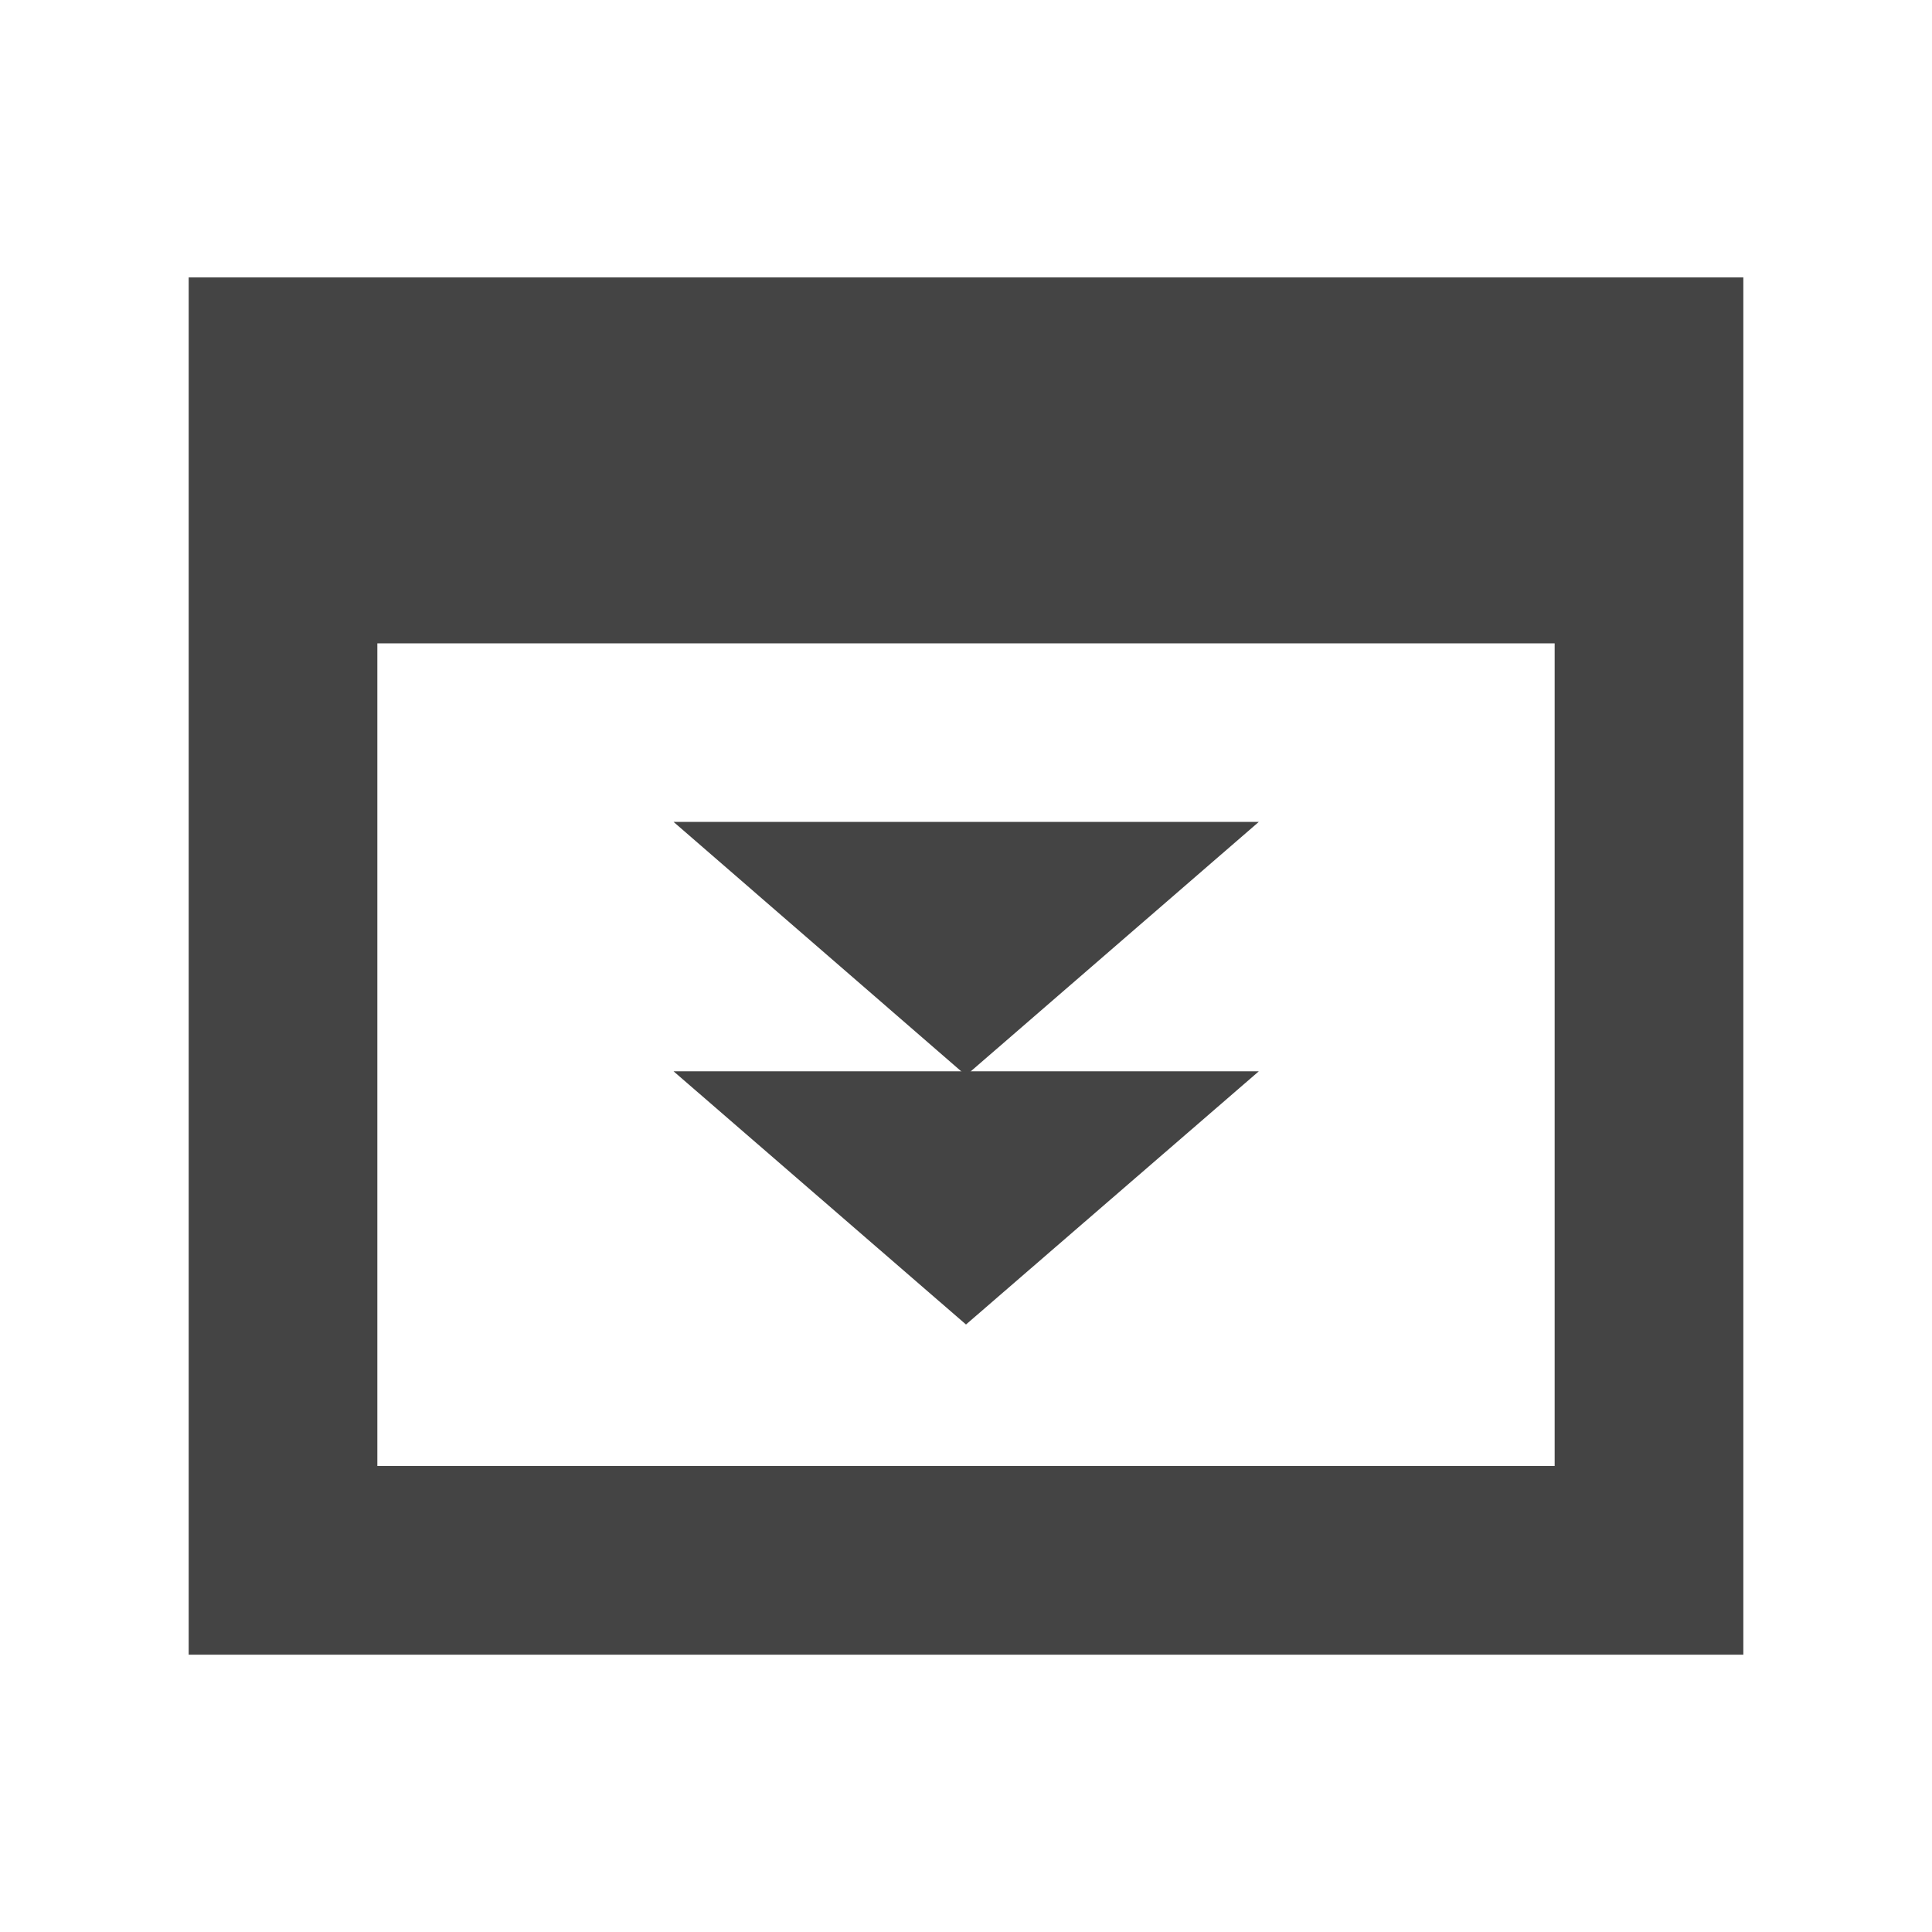
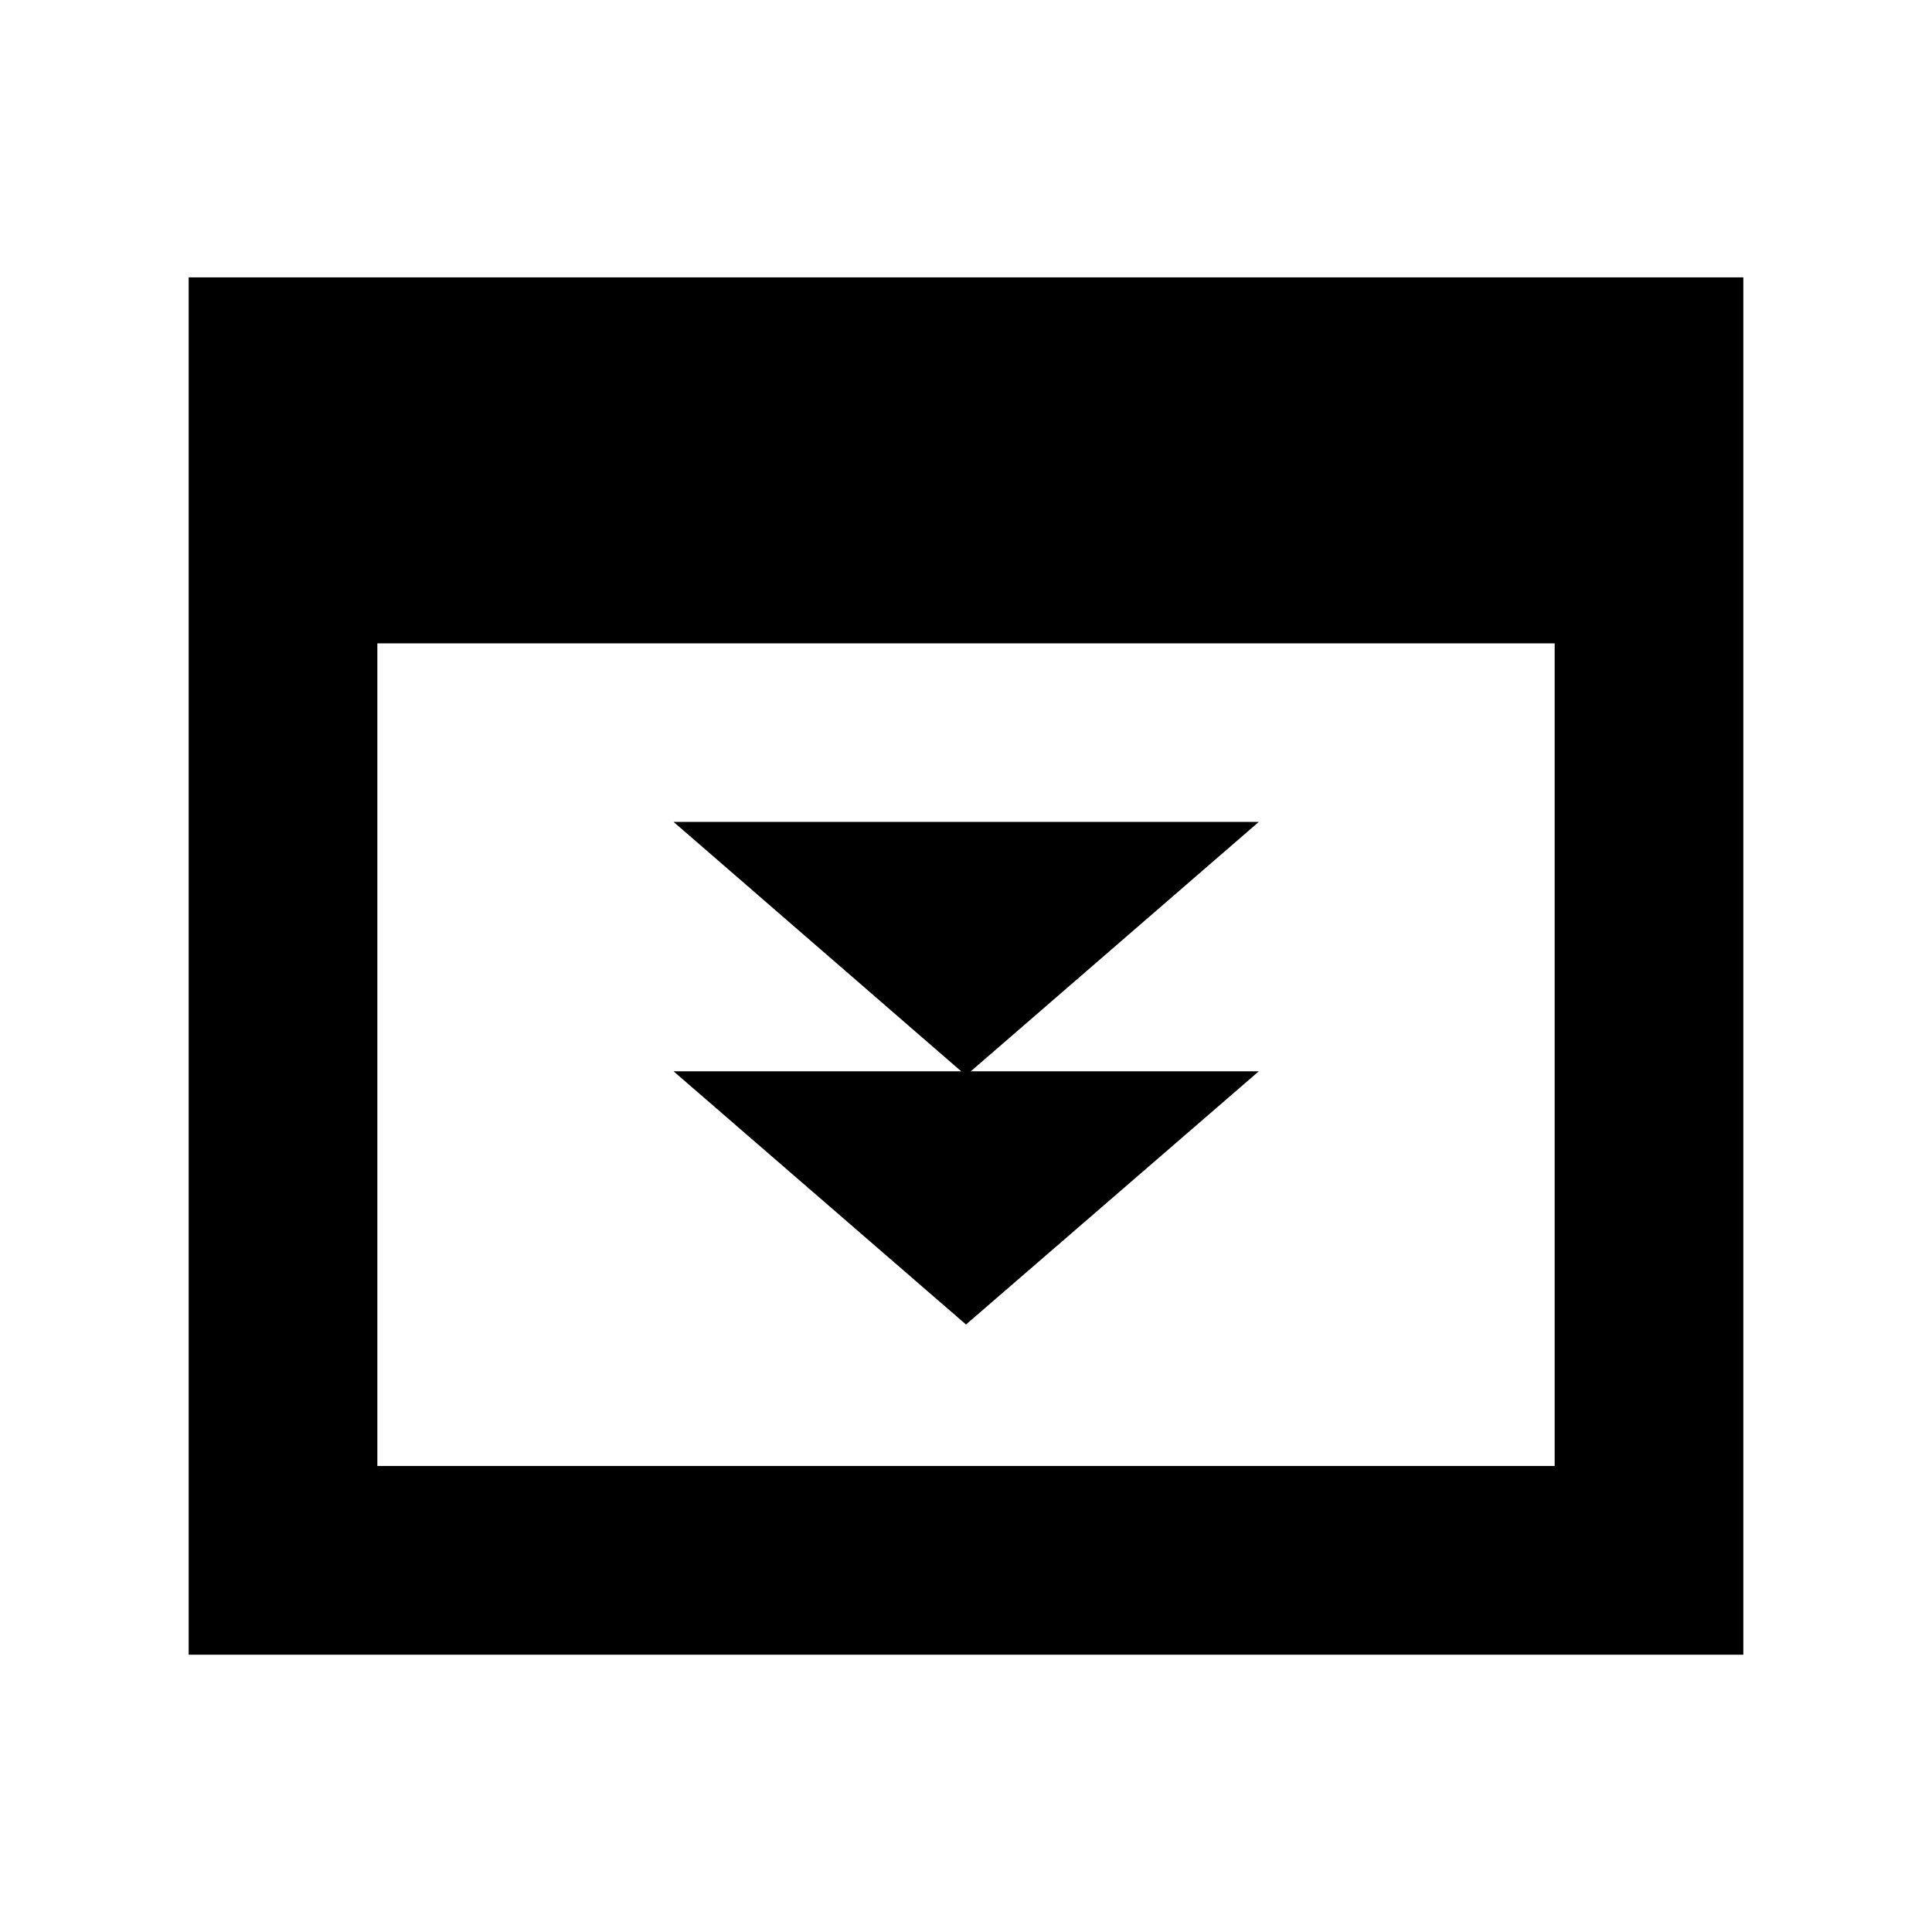
<svg xmlns="http://www.w3.org/2000/svg" version="1.1" width="32" height="32" viewBox="0 0 32 32">
-   <path fill="#444" d="M25.75 10.656v13.625h-19.5v-13.625h19.5zM28.875 4.594h-25.75v22.813h25.75v-22.813z" />
-   <path fill="#444" d="M11.156 17.744h9.694l-4.85 4.194-4.844-4.194z" />
-   <path fill="#444" d="M11.156 13.613h9.694l-4.85 4.2-4.844-4.2z" />
+   <path d="M25.75 10.656v13.625h-19.5v-13.625h19.5zM28.875 4.594h-25.75v22.813h25.75v-22.813z" />
+   <path d="M11.156 17.744h9.694l-4.85 4.194-4.844-4.194z" />
+   <path d="M11.156 13.613h9.694l-4.85 4.2-4.844-4.2z" />
</svg>
